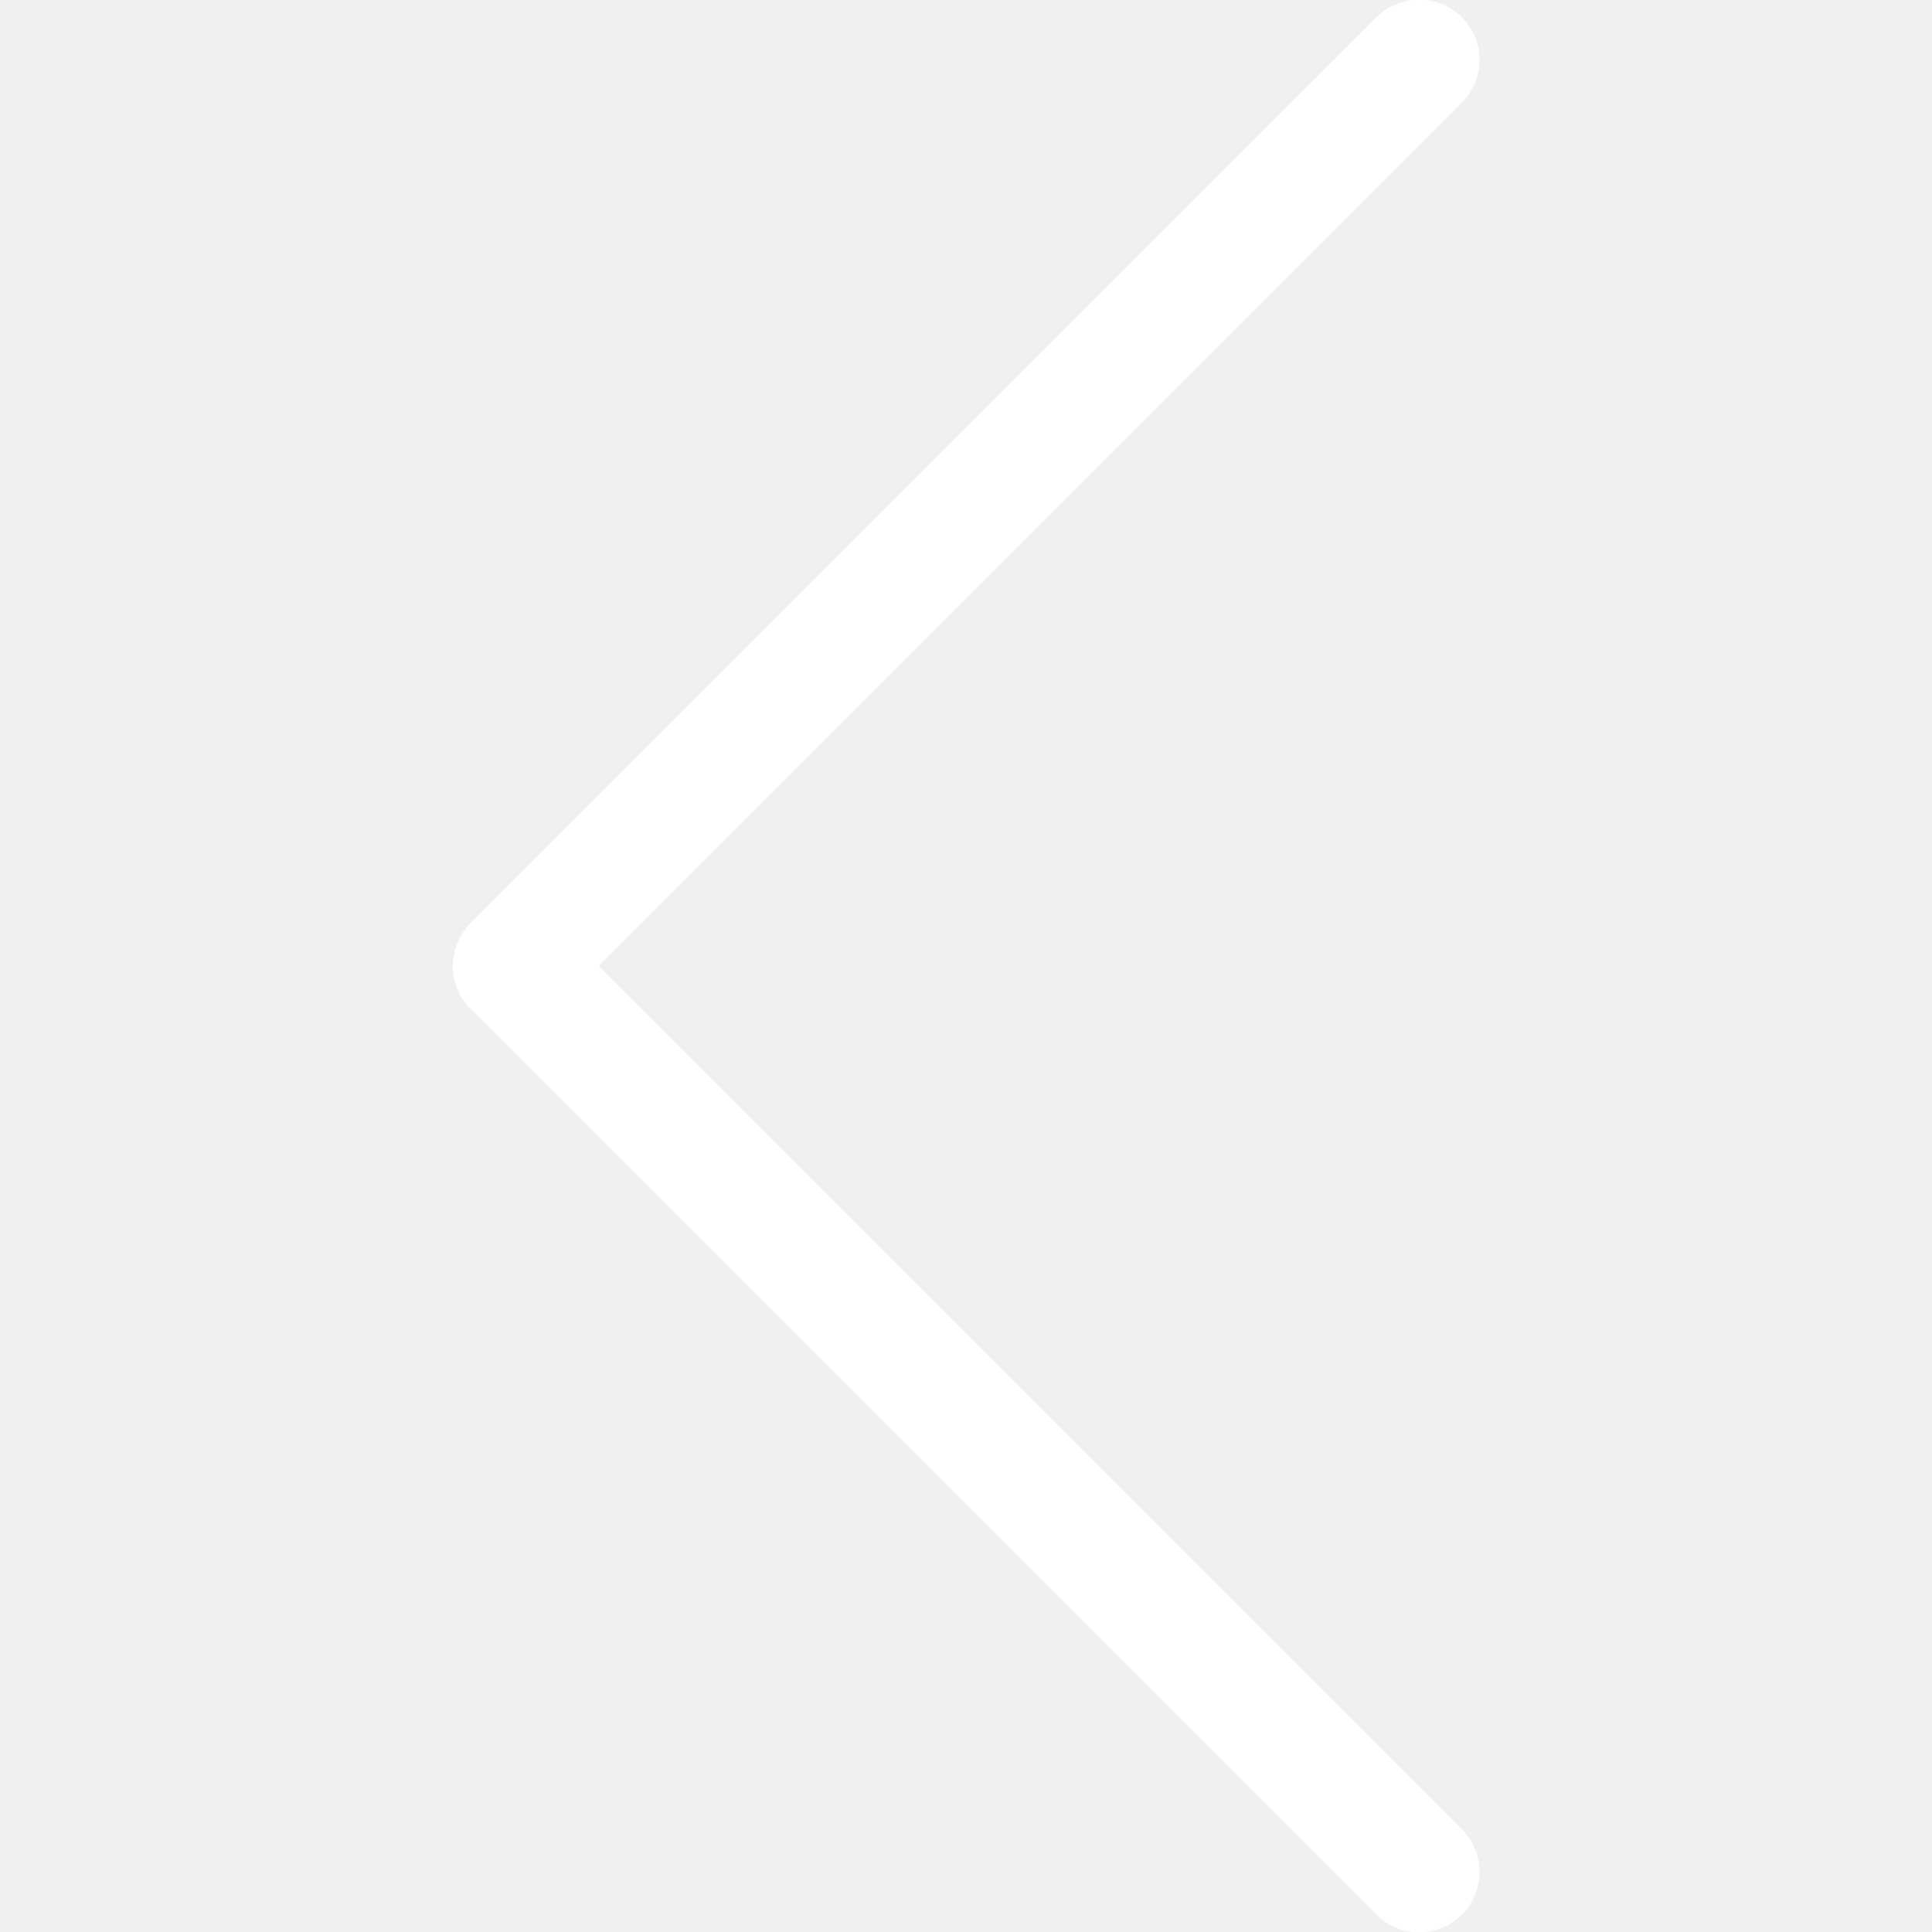
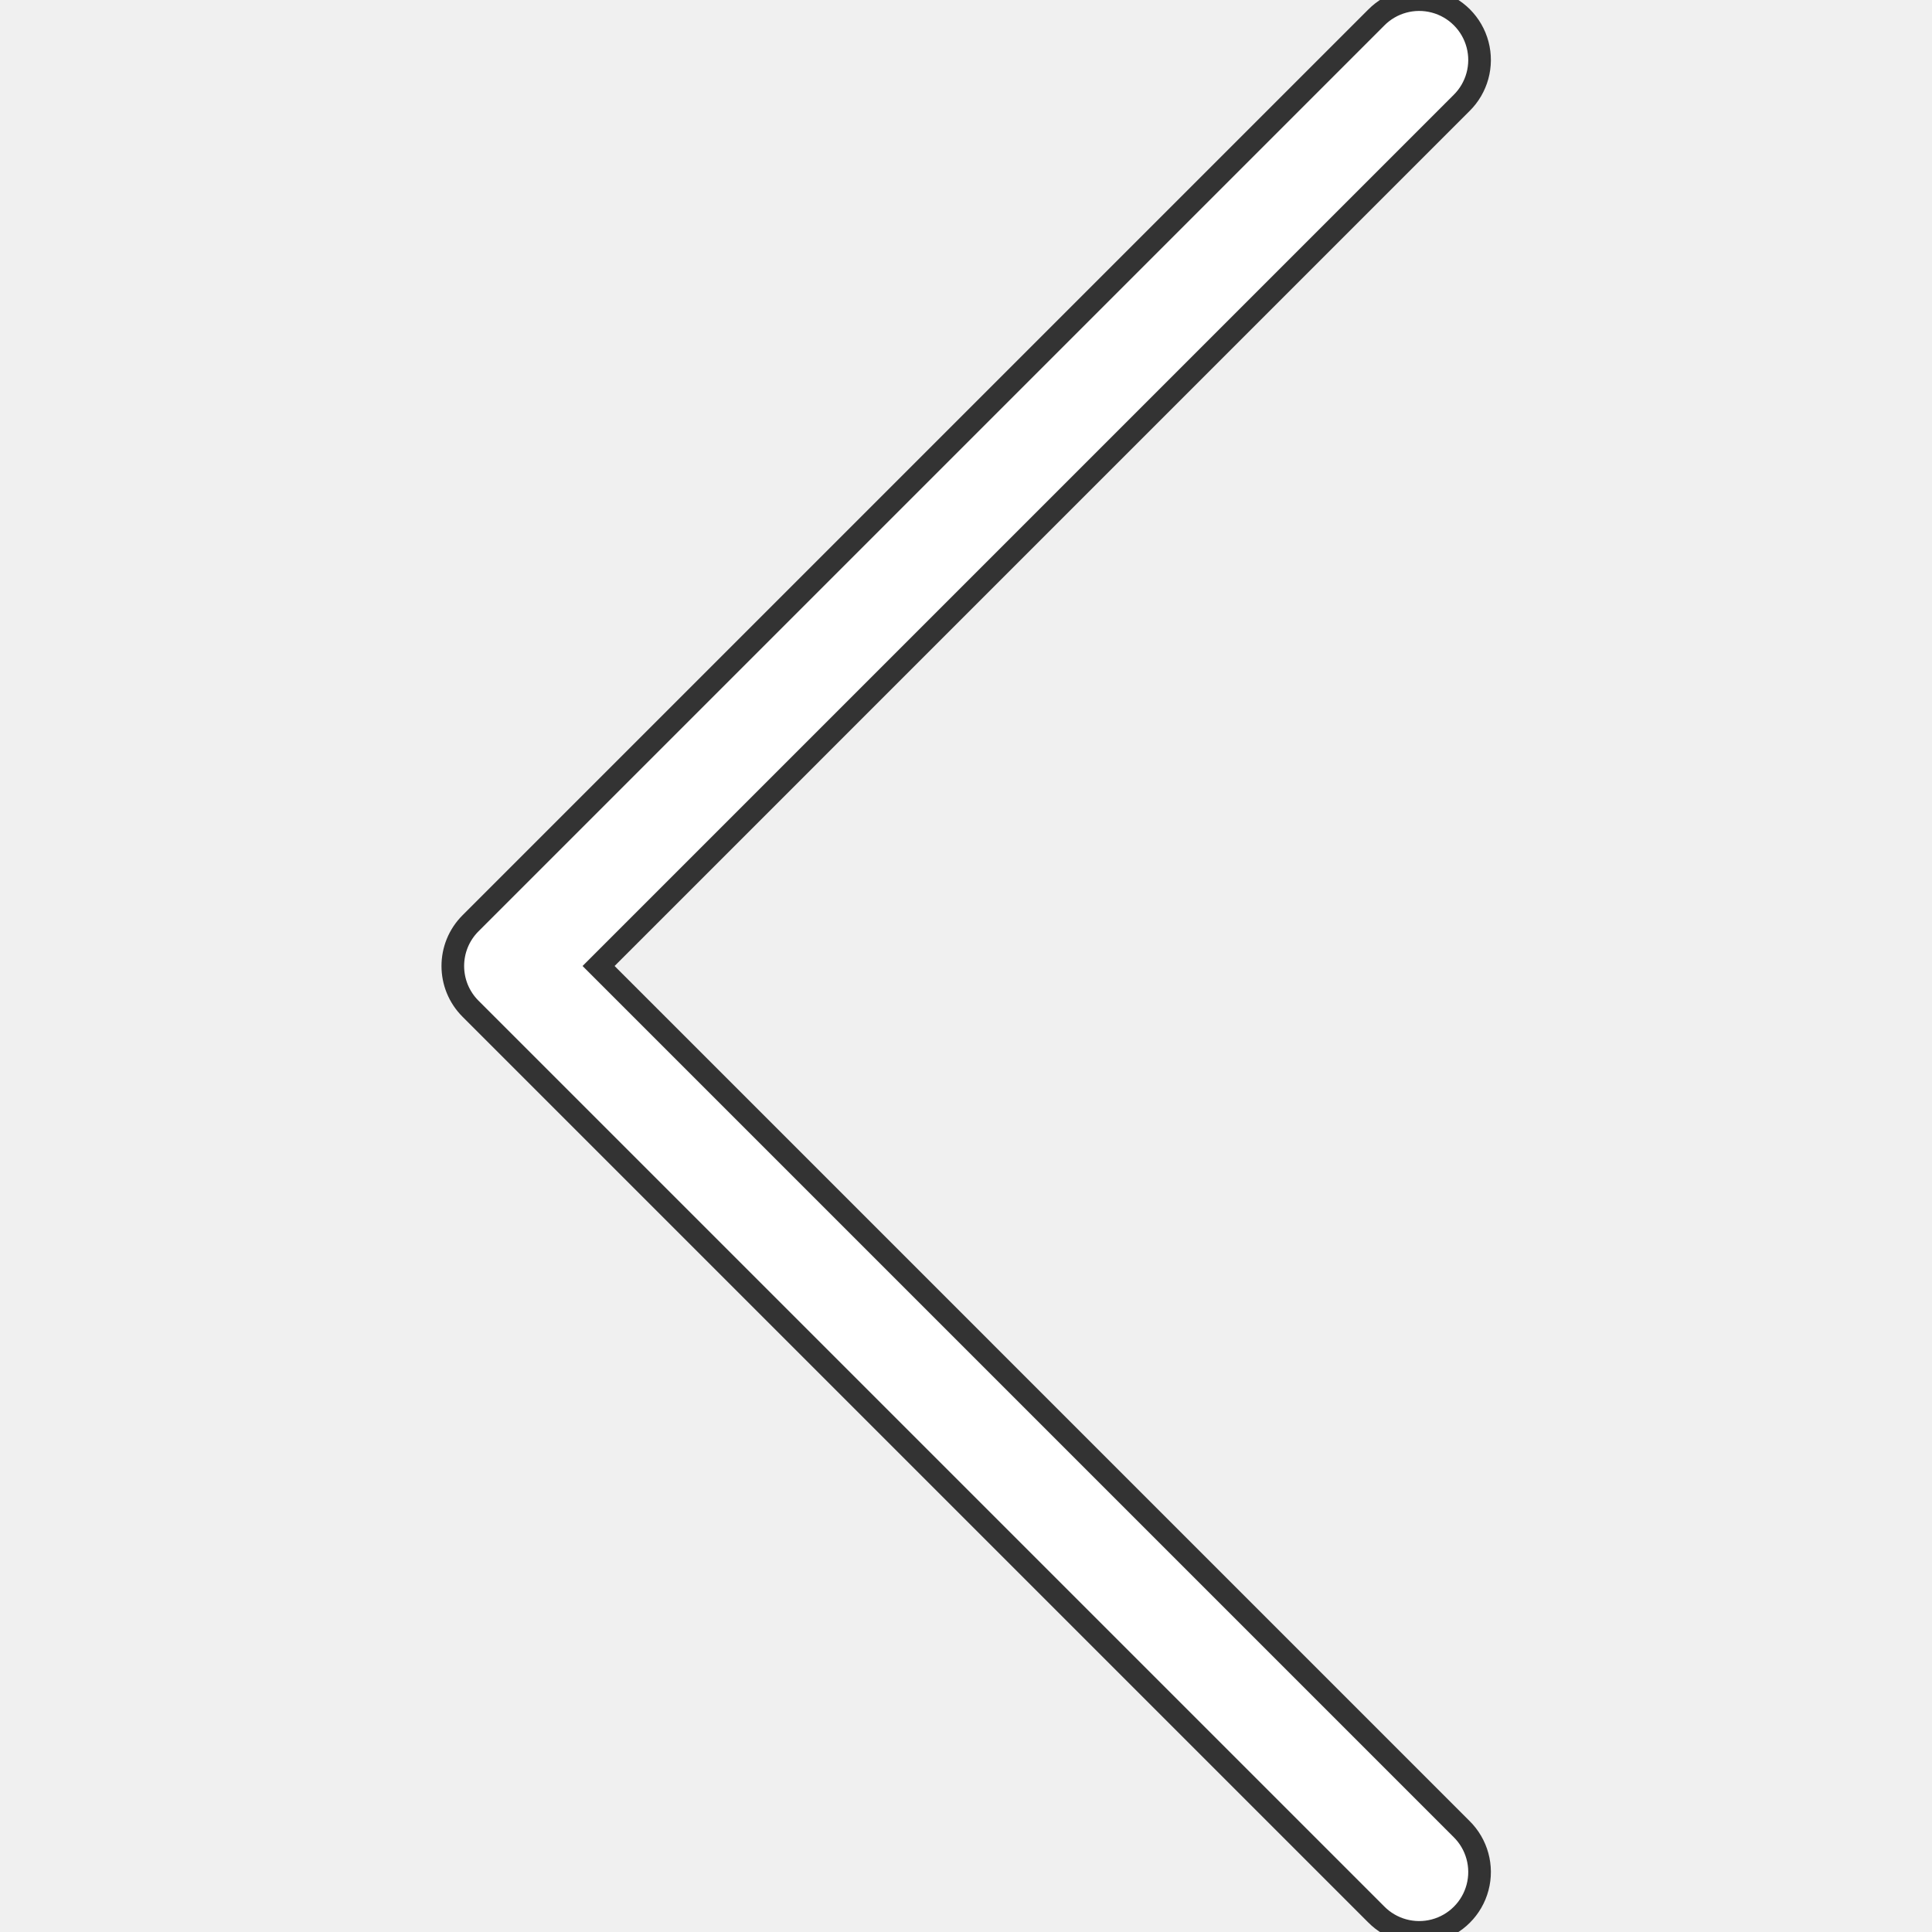
- <svg xmlns="http://www.w3.org/2000/svg" fill="#fff" id="Layer_1" height="512" viewBox="0 0 512 512" width="512" data-name="Layer 1">
+ <svg xmlns="http://www.w3.org/2000/svg" fill="white" stroke="#333" stroke-width="6" id="Layer_1" height="512" viewBox="0 0 512 512" width="512" data-name="Layer 1">
  <path d="m387.312 484.687a16 16 0 1 1 -22.627 22.626l-240-240a16 16 0 0 1 0-22.626l240-240a16 16 0 1 1 22.627 22.626l-228.683 228.687z" />
</svg>
